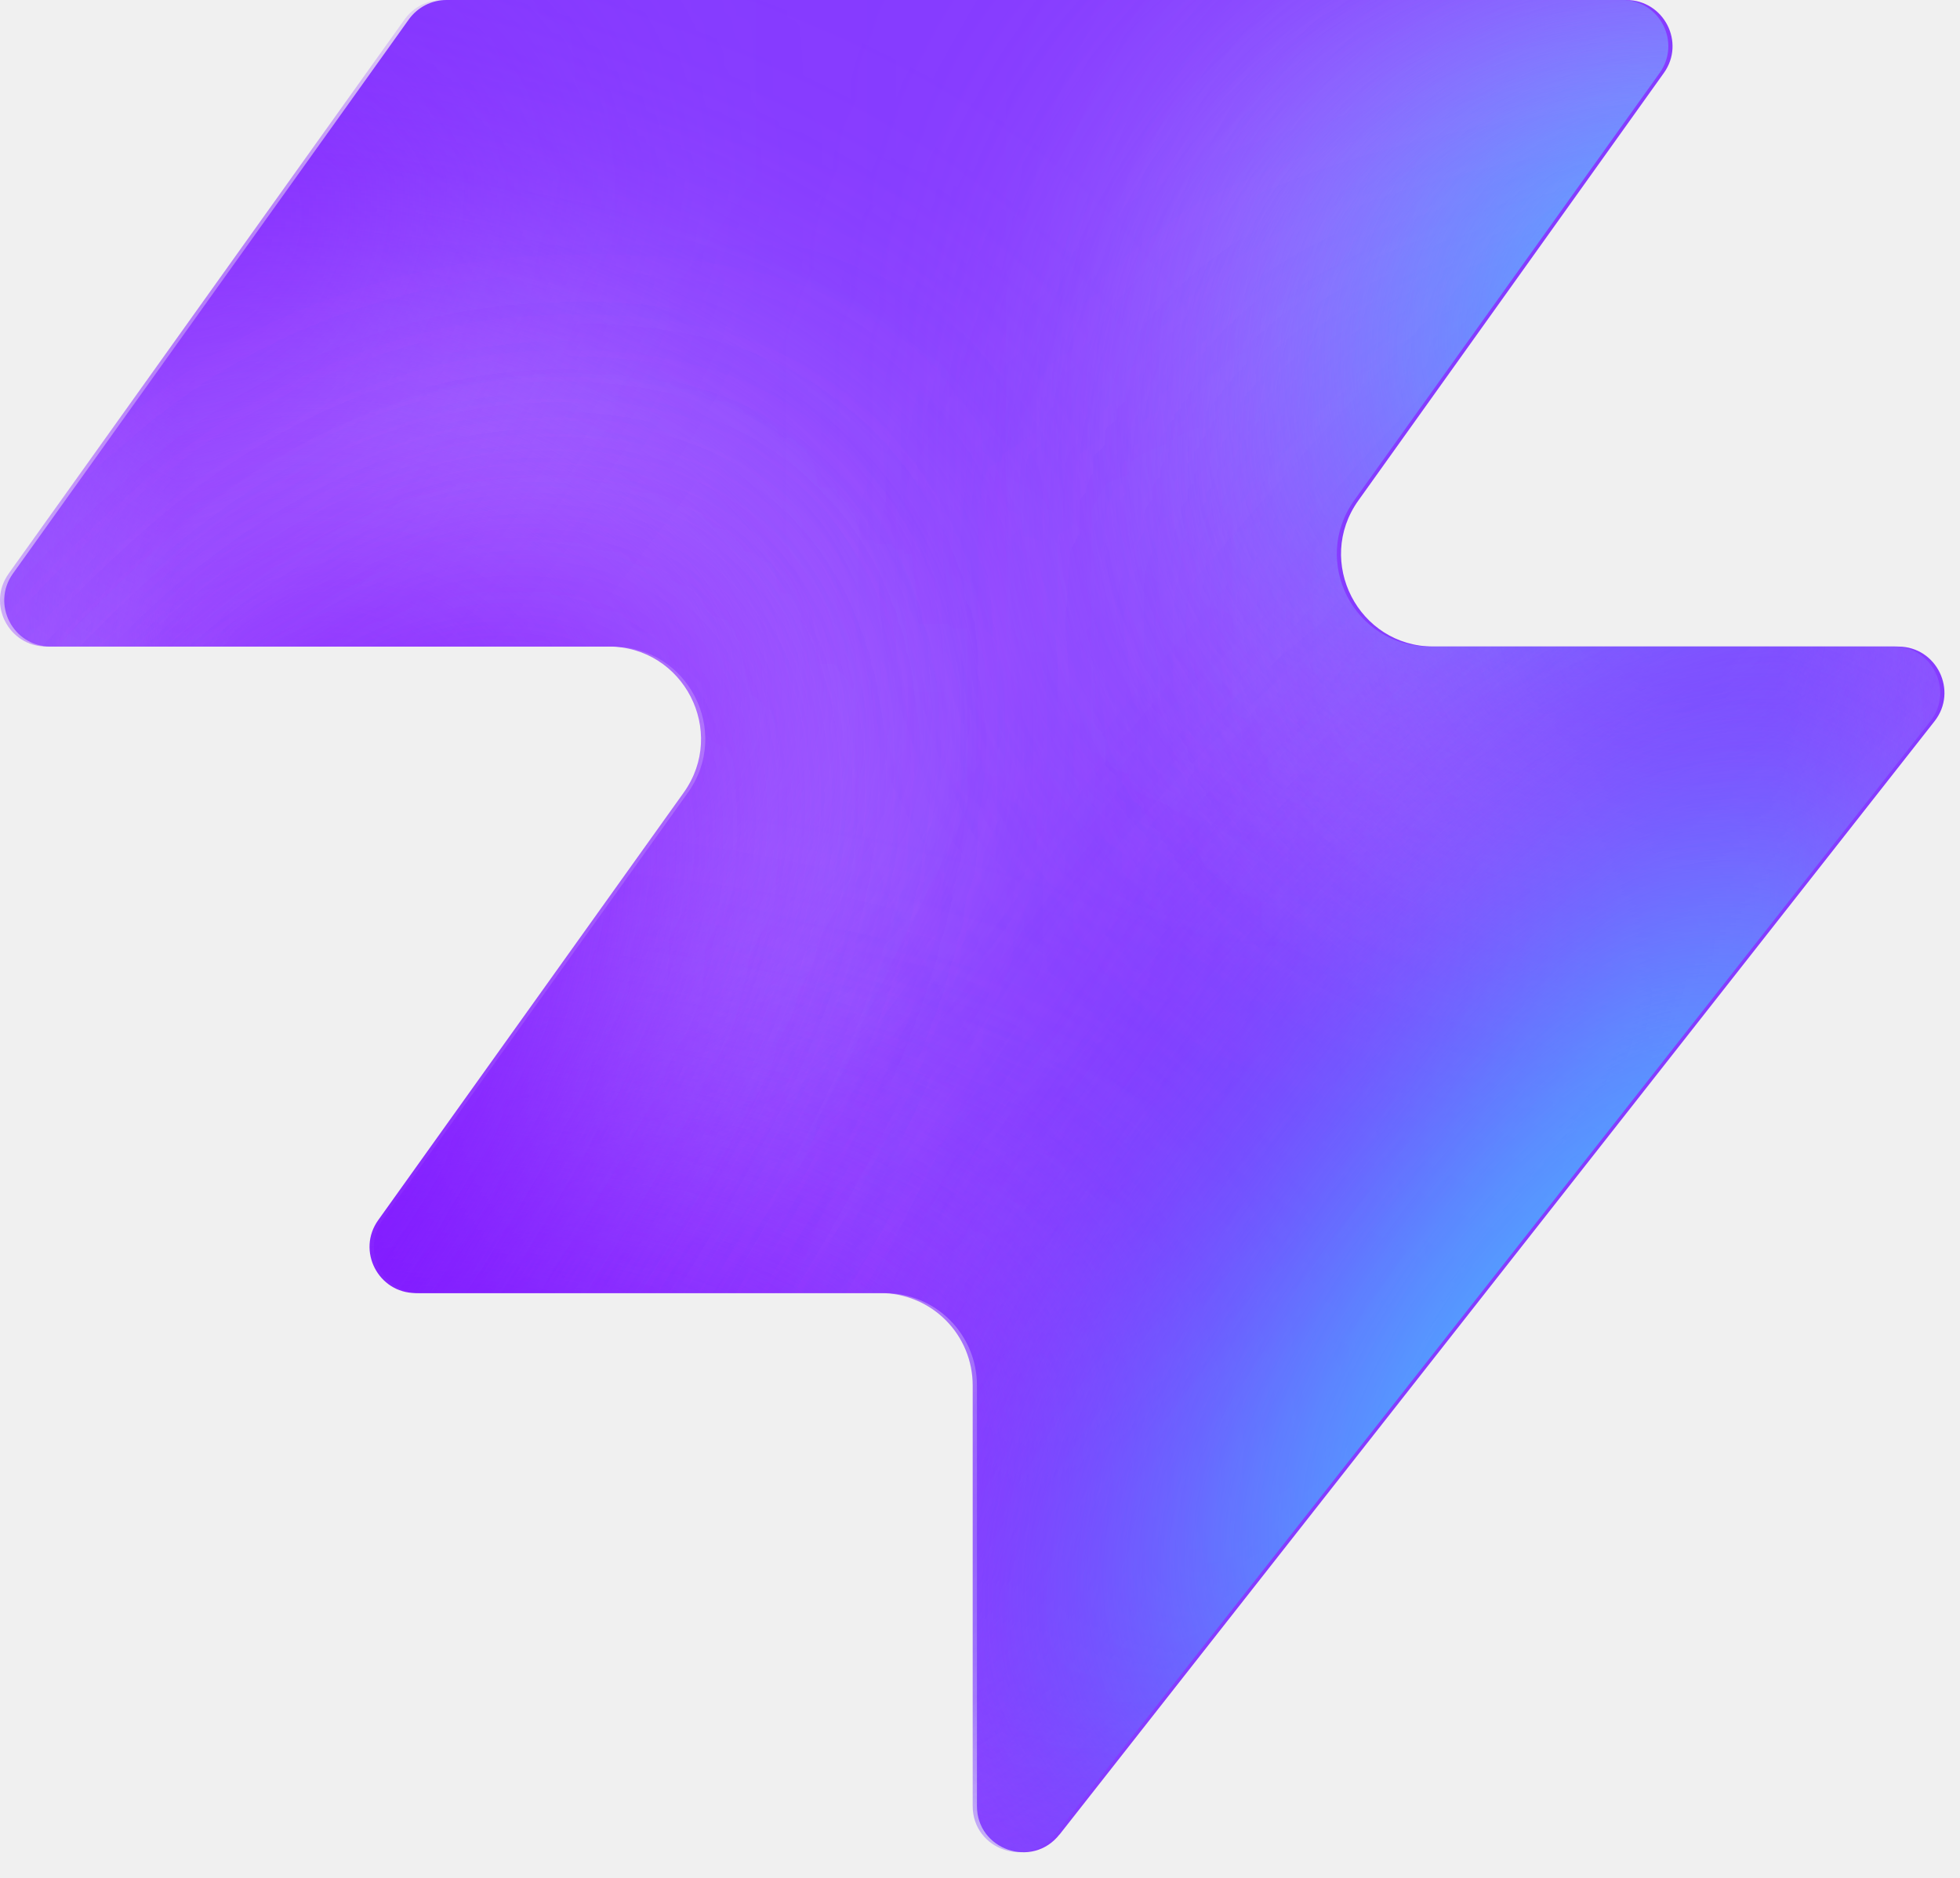
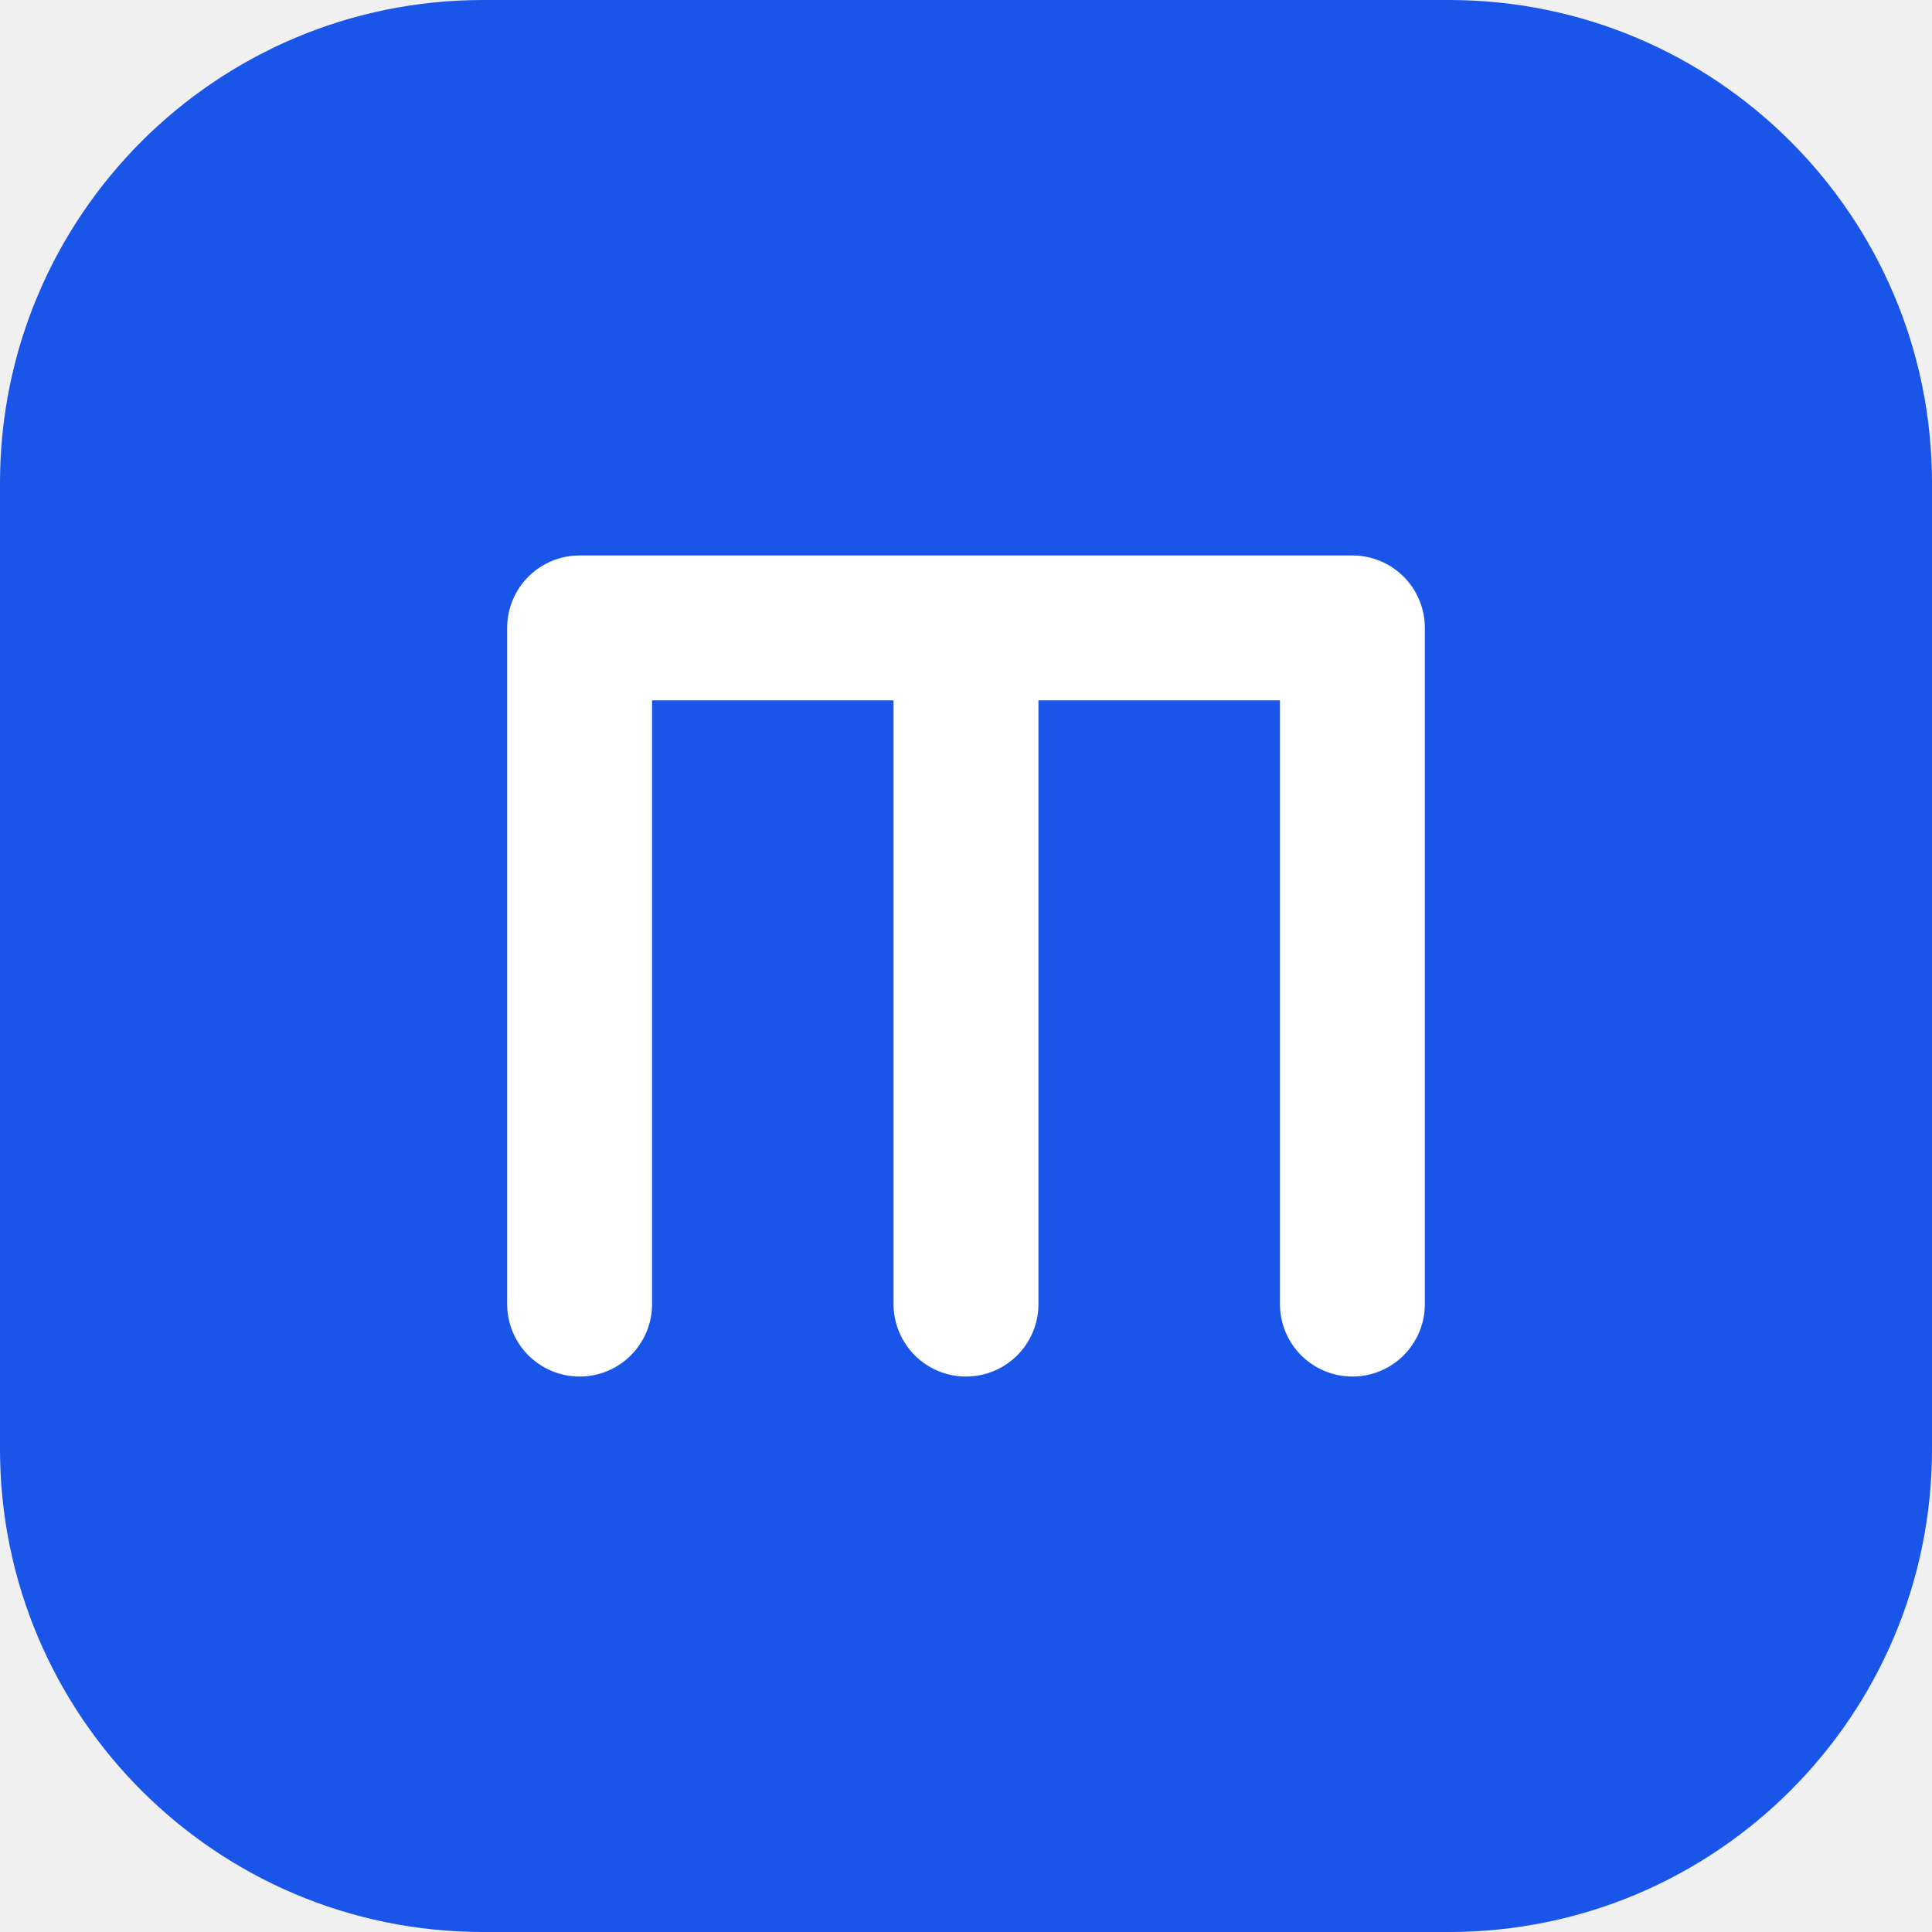
- <svg xmlns="http://www.w3.org/2000/svg" width="48" height="46" fill="none" viewBox="0 0 48 46">
-   <path fill="#863bff" d="M25.946 44.938c-.664.845-2.021.375-2.021-.698V33.937a2.26 2.26 0 0 0-2.262-2.262H10.287c-.92 0-1.456-1.04-.92-1.788l7.48-10.471c1.07-1.497 0-3.578-1.842-3.578H1.237c-.92 0-1.456-1.04-.92-1.788L10.013.474c.214-.297.556-.474.92-.474h28.894c.92 0 1.456 1.04.92 1.788l-7.48 10.471c-1.07 1.498 0 3.579 1.842 3.579h11.377c.943 0 1.473 1.088.89 1.83L25.947 44.94z" style="fill:#863bff;fill:color(display-p3 .525 .23 1);fill-opacity:1" />
-   <mask id="a" width="48" height="46" x="0" y="0" maskUnits="userSpaceOnUse" style="mask-type:alpha">
-     <path fill="#000" d="M25.842 44.938c-.664.844-2.021.375-2.021-.698V33.937a2.26 2.26 0 0 0-2.262-2.262H10.183c-.92 0-1.456-1.04-.92-1.788l7.48-10.471c1.07-1.498 0-3.579-1.842-3.579H1.133c-.92 0-1.456-1.04-.92-1.787L9.91.473c.214-.297.556-.474.92-.474h28.894c.92 0 1.456 1.04.92 1.788l-7.48 10.471c-1.07 1.498 0 3.578 1.842 3.578h11.377c.943 0 1.473 1.088.89 1.832L25.843 44.94z" style="fill:#000;fill-opacity:1" />
-   </mask>
-   <g mask="url(#a)">
-     <g filter="url(#b)">
-       <ellipse cx="5.508" cy="14.704" fill="#ede6ff" rx="5.508" ry="14.704" style="fill:#ede6ff;fill:color(display-p3 .927 .903 1);fill-opacity:1" transform="matrix(.00324 1 1 -.00324 -4.47 31.516)" />
-     </g>
-     <g filter="url(#c)">
-       <ellipse cx="10.399" cy="29.851" fill="#ede6ff" rx="10.399" ry="29.851" style="fill:#ede6ff;fill:color(display-p3 .927 .903 1);fill-opacity:1" transform="matrix(.00324 1 1 -.00324 -39.328 7.883)" />
-     </g>
-     <g filter="url(#d)">
-       <ellipse cx="5.508" cy="30.487" fill="#7e14ff" rx="5.508" ry="30.487" style="fill:#7e14ff;fill:color(display-p3 .492 .077 1);fill-opacity:1" transform="rotate(89.814 -25.913 -14.639)scale(1 -1)" />
-     </g>
-     <g filter="url(#e)">
-       <ellipse cx="5.508" cy="30.599" fill="#7e14ff" rx="5.508" ry="30.599" style="fill:#7e14ff;fill:color(display-p3 .492 .077 1);fill-opacity:1" transform="rotate(89.814 -32.644 -3.334)scale(1 -1)" />
-     </g>
-     <g filter="url(#f)">
-       <ellipse cx="5.508" cy="30.599" fill="#7e14ff" rx="5.508" ry="30.599" style="fill:#7e14ff;fill:color(display-p3 .492 .077 1);fill-opacity:1" transform="matrix(.00324 1 1 -.00324 -34.34 30.47)" />
-     </g>
-     <g filter="url(#g)">
-       <ellipse cx="14.072" cy="22.078" fill="#ede6ff" rx="14.072" ry="22.078" style="fill:#ede6ff;fill:color(display-p3 .927 .903 1);fill-opacity:1" transform="rotate(93.35 24.506 48.493)scale(-1 1)" />
-     </g>
-     <g filter="url(#h)">
-       <ellipse cx="3.47" cy="21.501" fill="#7e14ff" rx="3.47" ry="21.501" style="fill:#7e14ff;fill:color(display-p3 .492 .077 1);fill-opacity:1" transform="rotate(89.009 28.708 47.59)scale(-1 1)" />
-     </g>
-     <g filter="url(#i)">
-       <ellipse cx="3.47" cy="21.501" fill="#7e14ff" rx="3.47" ry="21.501" style="fill:#7e14ff;fill:color(display-p3 .492 .077 1);fill-opacity:1" transform="rotate(89.009 28.708 47.59)scale(-1 1)" />
-     </g>
-     <g filter="url(#j)">
-       <ellipse cx=".387" cy="8.972" fill="#7e14ff" rx="4.407" ry="29.108" style="fill:#7e14ff;fill:color(display-p3 .492 .077 1);fill-opacity:1" transform="rotate(39.51 .387 8.972)" />
-     </g>
-     <g filter="url(#k)">
-       <ellipse cx="47.523" cy="-6.092" fill="#7e14ff" rx="4.407" ry="29.108" style="fill:#7e14ff;fill:color(display-p3 .492 .077 1);fill-opacity:1" transform="rotate(37.892 47.523 -6.092)" />
-     </g>
-     <g filter="url(#l)">
-       <ellipse cx="41.412" cy="6.333" fill="#47bfff" rx="5.971" ry="9.665" style="fill:#47bfff;fill:color(display-p3 .28 .748 1);fill-opacity:1" transform="rotate(37.892 41.412 6.333)" />
-     </g>
-     <g filter="url(#m)">
-       <ellipse cx="-1.879" cy="38.332" fill="#7e14ff" rx="4.407" ry="29.108" style="fill:#7e14ff;fill:color(display-p3 .492 .077 1);fill-opacity:1" transform="rotate(37.892 -1.88 38.332)" />
-     </g>
-     <g filter="url(#n)">
-       <ellipse cx="-1.879" cy="38.332" fill="#7e14ff" rx="4.407" ry="29.108" style="fill:#7e14ff;fill:color(display-p3 .492 .077 1);fill-opacity:1" transform="rotate(37.892 -1.88 38.332)" />
-     </g>
-     <g filter="url(#o)">
-       <ellipse cx="35.651" cy="29.907" fill="#7e14ff" rx="4.407" ry="29.108" style="fill:#7e14ff;fill:color(display-p3 .492 .077 1);fill-opacity:1" transform="rotate(37.892 35.651 29.907)" />
-     </g>
-     <g filter="url(#p)">
-       <ellipse cx="38.418" cy="32.4" fill="#47bfff" rx="5.971" ry="15.297" style="fill:#47bfff;fill:color(display-p3 .28 .748 1);fill-opacity:1" transform="rotate(37.892 38.418 32.4)" />
-     </g>
-   </g>
-   <defs>
-     <filter id="b" width="60.045" height="41.654" x="-19.77" y="16.149" color-interpolation-filters="sRGB" filterUnits="userSpaceOnUse">
-       <feFlood flood-opacity="0" result="BackgroundImageFix" />
-       <feBlend in="SourceGraphic" in2="BackgroundImageFix" result="shape" />
-       <feGaussianBlur result="effect1_foregroundBlur_2002_17158" stdDeviation="7.659" />
-     </filter>
-     <filter id="c" width="90.34" height="51.437" x="-54.613" y="-7.533" color-interpolation-filters="sRGB" filterUnits="userSpaceOnUse">
-       <feFlood flood-opacity="0" result="BackgroundImageFix" />
-       <feBlend in="SourceGraphic" in2="BackgroundImageFix" result="shape" />
-       <feGaussianBlur result="effect1_foregroundBlur_2002_17158" stdDeviation="7.659" />
-     </filter>
-     <filter id="d" width="79.355" height="29.4" x="-49.64" y="2.03" color-interpolation-filters="sRGB" filterUnits="userSpaceOnUse">
-       <feFlood flood-opacity="0" result="BackgroundImageFix" />
-       <feBlend in="SourceGraphic" in2="BackgroundImageFix" result="shape" />
-       <feGaussianBlur result="effect1_foregroundBlur_2002_17158" stdDeviation="4.596" />
-     </filter>
-     <filter id="e" width="79.579" height="29.4" x="-45.045" y="20.029" color-interpolation-filters="sRGB" filterUnits="userSpaceOnUse">
-       <feFlood flood-opacity="0" result="BackgroundImageFix" />
-       <feBlend in="SourceGraphic" in2="BackgroundImageFix" result="shape" />
-       <feGaussianBlur result="effect1_foregroundBlur_2002_17158" stdDeviation="4.596" />
-     </filter>
-     <filter id="f" width="79.579" height="29.4" x="-43.513" y="21.178" color-interpolation-filters="sRGB" filterUnits="userSpaceOnUse">
-       <feFlood flood-opacity="0" result="BackgroundImageFix" />
-       <feBlend in="SourceGraphic" in2="BackgroundImageFix" result="shape" />
-       <feGaussianBlur result="effect1_foregroundBlur_2002_17158" stdDeviation="4.596" />
-     </filter>
-     <filter id="g" width="74.749" height="58.852" x="15.756" y="-17.901" color-interpolation-filters="sRGB" filterUnits="userSpaceOnUse">
-       <feFlood flood-opacity="0" result="BackgroundImageFix" />
-       <feBlend in="SourceGraphic" in2="BackgroundImageFix" result="shape" />
-       <feGaussianBlur result="effect1_foregroundBlur_2002_17158" stdDeviation="7.659" />
-     </filter>
-     <filter id="h" width="61.377" height="25.362" x="23.548" y="2.284" color-interpolation-filters="sRGB" filterUnits="userSpaceOnUse">
-       <feFlood flood-opacity="0" result="BackgroundImageFix" />
-       <feBlend in="SourceGraphic" in2="BackgroundImageFix" result="shape" />
-       <feGaussianBlur result="effect1_foregroundBlur_2002_17158" stdDeviation="4.596" />
-     </filter>
-     <filter id="i" width="61.377" height="25.362" x="23.548" y="2.284" color-interpolation-filters="sRGB" filterUnits="userSpaceOnUse">
-       <feFlood flood-opacity="0" result="BackgroundImageFix" />
-       <feBlend in="SourceGraphic" in2="BackgroundImageFix" result="shape" />
-       <feGaussianBlur result="effect1_foregroundBlur_2002_17158" stdDeviation="4.596" />
-     </filter>
-     <filter id="j" width="56.045" height="63.649" x="-27.636" y="-22.853" color-interpolation-filters="sRGB" filterUnits="userSpaceOnUse">
-       <feFlood flood-opacity="0" result="BackgroundImageFix" />
-       <feBlend in="SourceGraphic" in2="BackgroundImageFix" result="shape" />
-       <feGaussianBlur result="effect1_foregroundBlur_2002_17158" stdDeviation="4.596" />
-     </filter>
-     <filter id="k" width="54.814" height="64.646" x="20.116" y="-38.415" color-interpolation-filters="sRGB" filterUnits="userSpaceOnUse">
-       <feFlood flood-opacity="0" result="BackgroundImageFix" />
-       <feBlend in="SourceGraphic" in2="BackgroundImageFix" result="shape" />
-       <feGaussianBlur result="effect1_foregroundBlur_2002_17158" stdDeviation="4.596" />
-     </filter>
-     <filter id="l" width="33.541" height="35.313" x="24.641" y="-11.323" color-interpolation-filters="sRGB" filterUnits="userSpaceOnUse">
-       <feFlood flood-opacity="0" result="BackgroundImageFix" />
-       <feBlend in="SourceGraphic" in2="BackgroundImageFix" result="shape" />
-       <feGaussianBlur result="effect1_foregroundBlur_2002_17158" stdDeviation="4.596" />
-     </filter>
-     <filter id="m" width="54.814" height="64.646" x="-29.286" y="6.009" color-interpolation-filters="sRGB" filterUnits="userSpaceOnUse">
-       <feFlood flood-opacity="0" result="BackgroundImageFix" />
-       <feBlend in="SourceGraphic" in2="BackgroundImageFix" result="shape" />
-       <feGaussianBlur result="effect1_foregroundBlur_2002_17158" stdDeviation="4.596" />
-     </filter>
-     <filter id="n" width="54.814" height="64.646" x="-29.286" y="6.009" color-interpolation-filters="sRGB" filterUnits="userSpaceOnUse">
-       <feFlood flood-opacity="0" result="BackgroundImageFix" />
-       <feBlend in="SourceGraphic" in2="BackgroundImageFix" result="shape" />
-       <feGaussianBlur result="effect1_foregroundBlur_2002_17158" stdDeviation="4.596" />
-     </filter>
-     <filter id="o" width="54.814" height="64.646" x="8.244" y="-2.416" color-interpolation-filters="sRGB" filterUnits="userSpaceOnUse">
-       <feFlood flood-opacity="0" result="BackgroundImageFix" />
-       <feBlend in="SourceGraphic" in2="BackgroundImageFix" result="shape" />
-       <feGaussianBlur result="effect1_foregroundBlur_2002_17158" stdDeviation="4.596" />
-     </filter>
-     <filter id="p" width="39.409" height="43.623" x="18.713" y="10.588" color-interpolation-filters="sRGB" filterUnits="userSpaceOnUse">
-       <feFlood flood-opacity="0" result="BackgroundImageFix" />
-       <feBlend in="SourceGraphic" in2="BackgroundImageFix" result="shape" />
-       <feGaussianBlur result="effect1_foregroundBlur_2002_17158" stdDeviation="4.596" />
-     </filter>
-   </defs>
+ <svg xmlns="http://www.w3.org/2000/svg" viewBox="0 0 40 40">
+   <rect width="40" height="40" rx="10" fill="#1955e8" />
+   <path d="M12 27V13h16v14M20 13v14" fill="none" stroke="#fff" stroke-width="3" stroke-linecap="round" stroke-linejoin="round" />
</svg>
